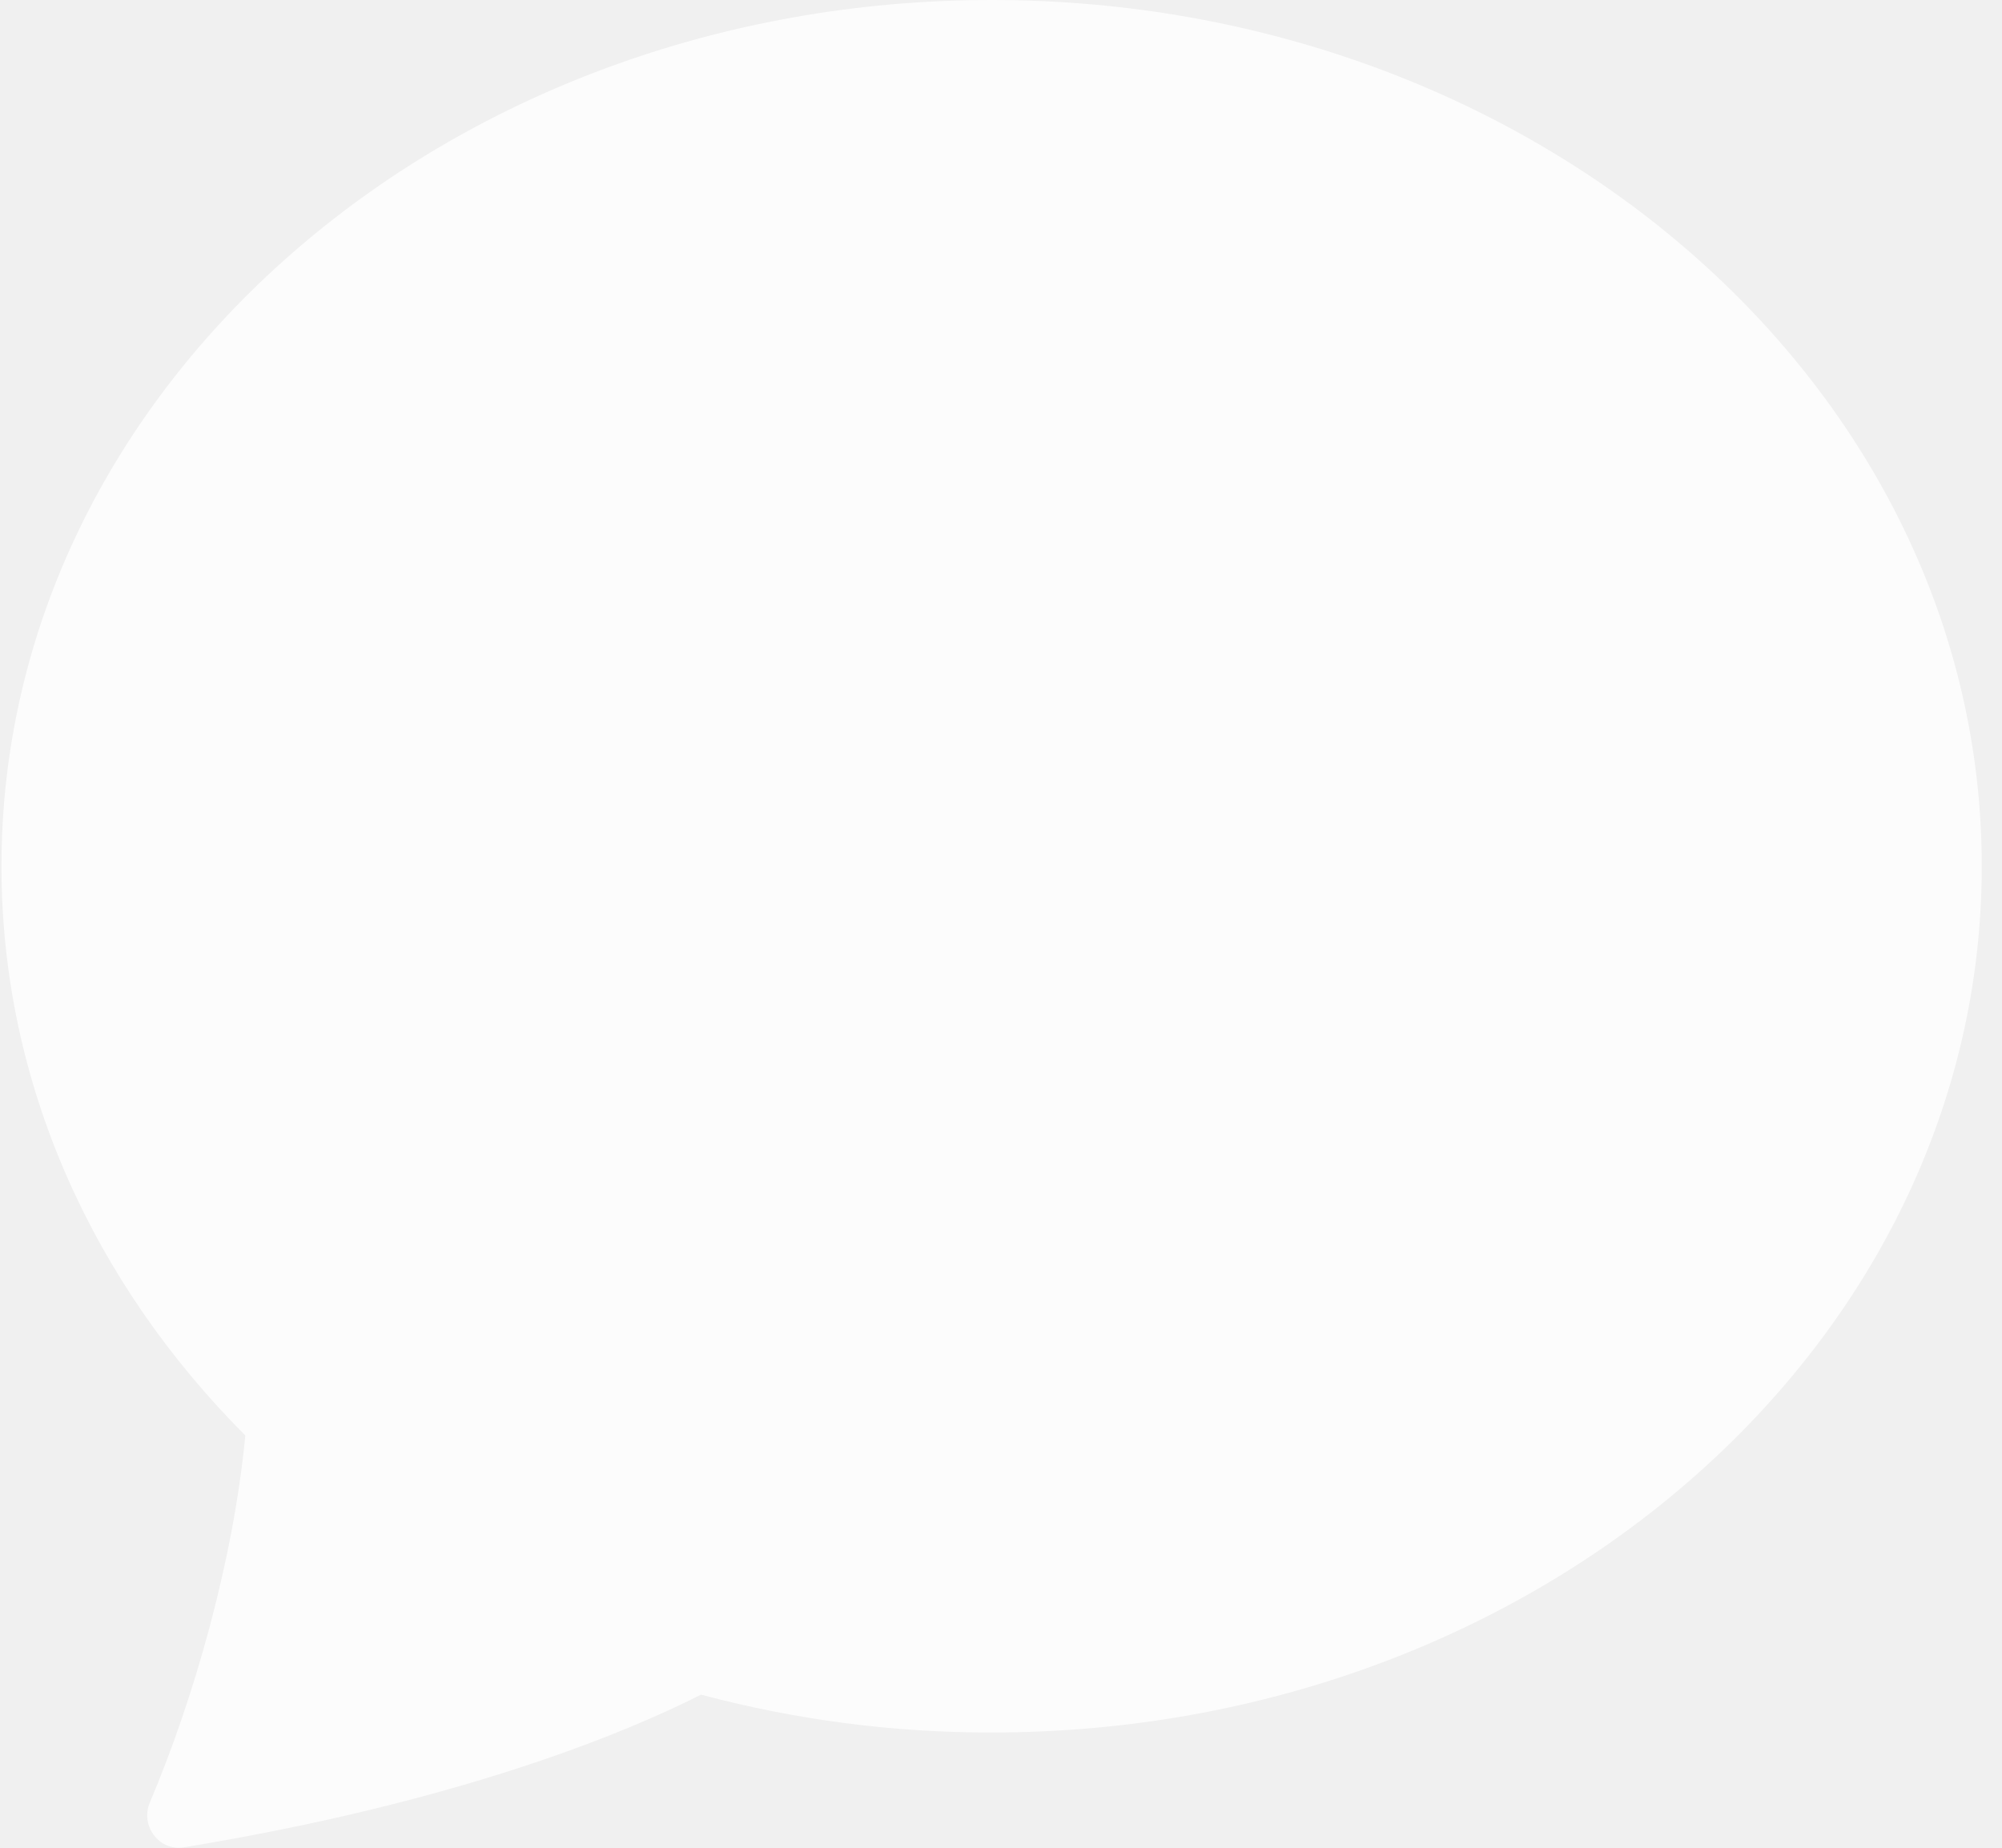
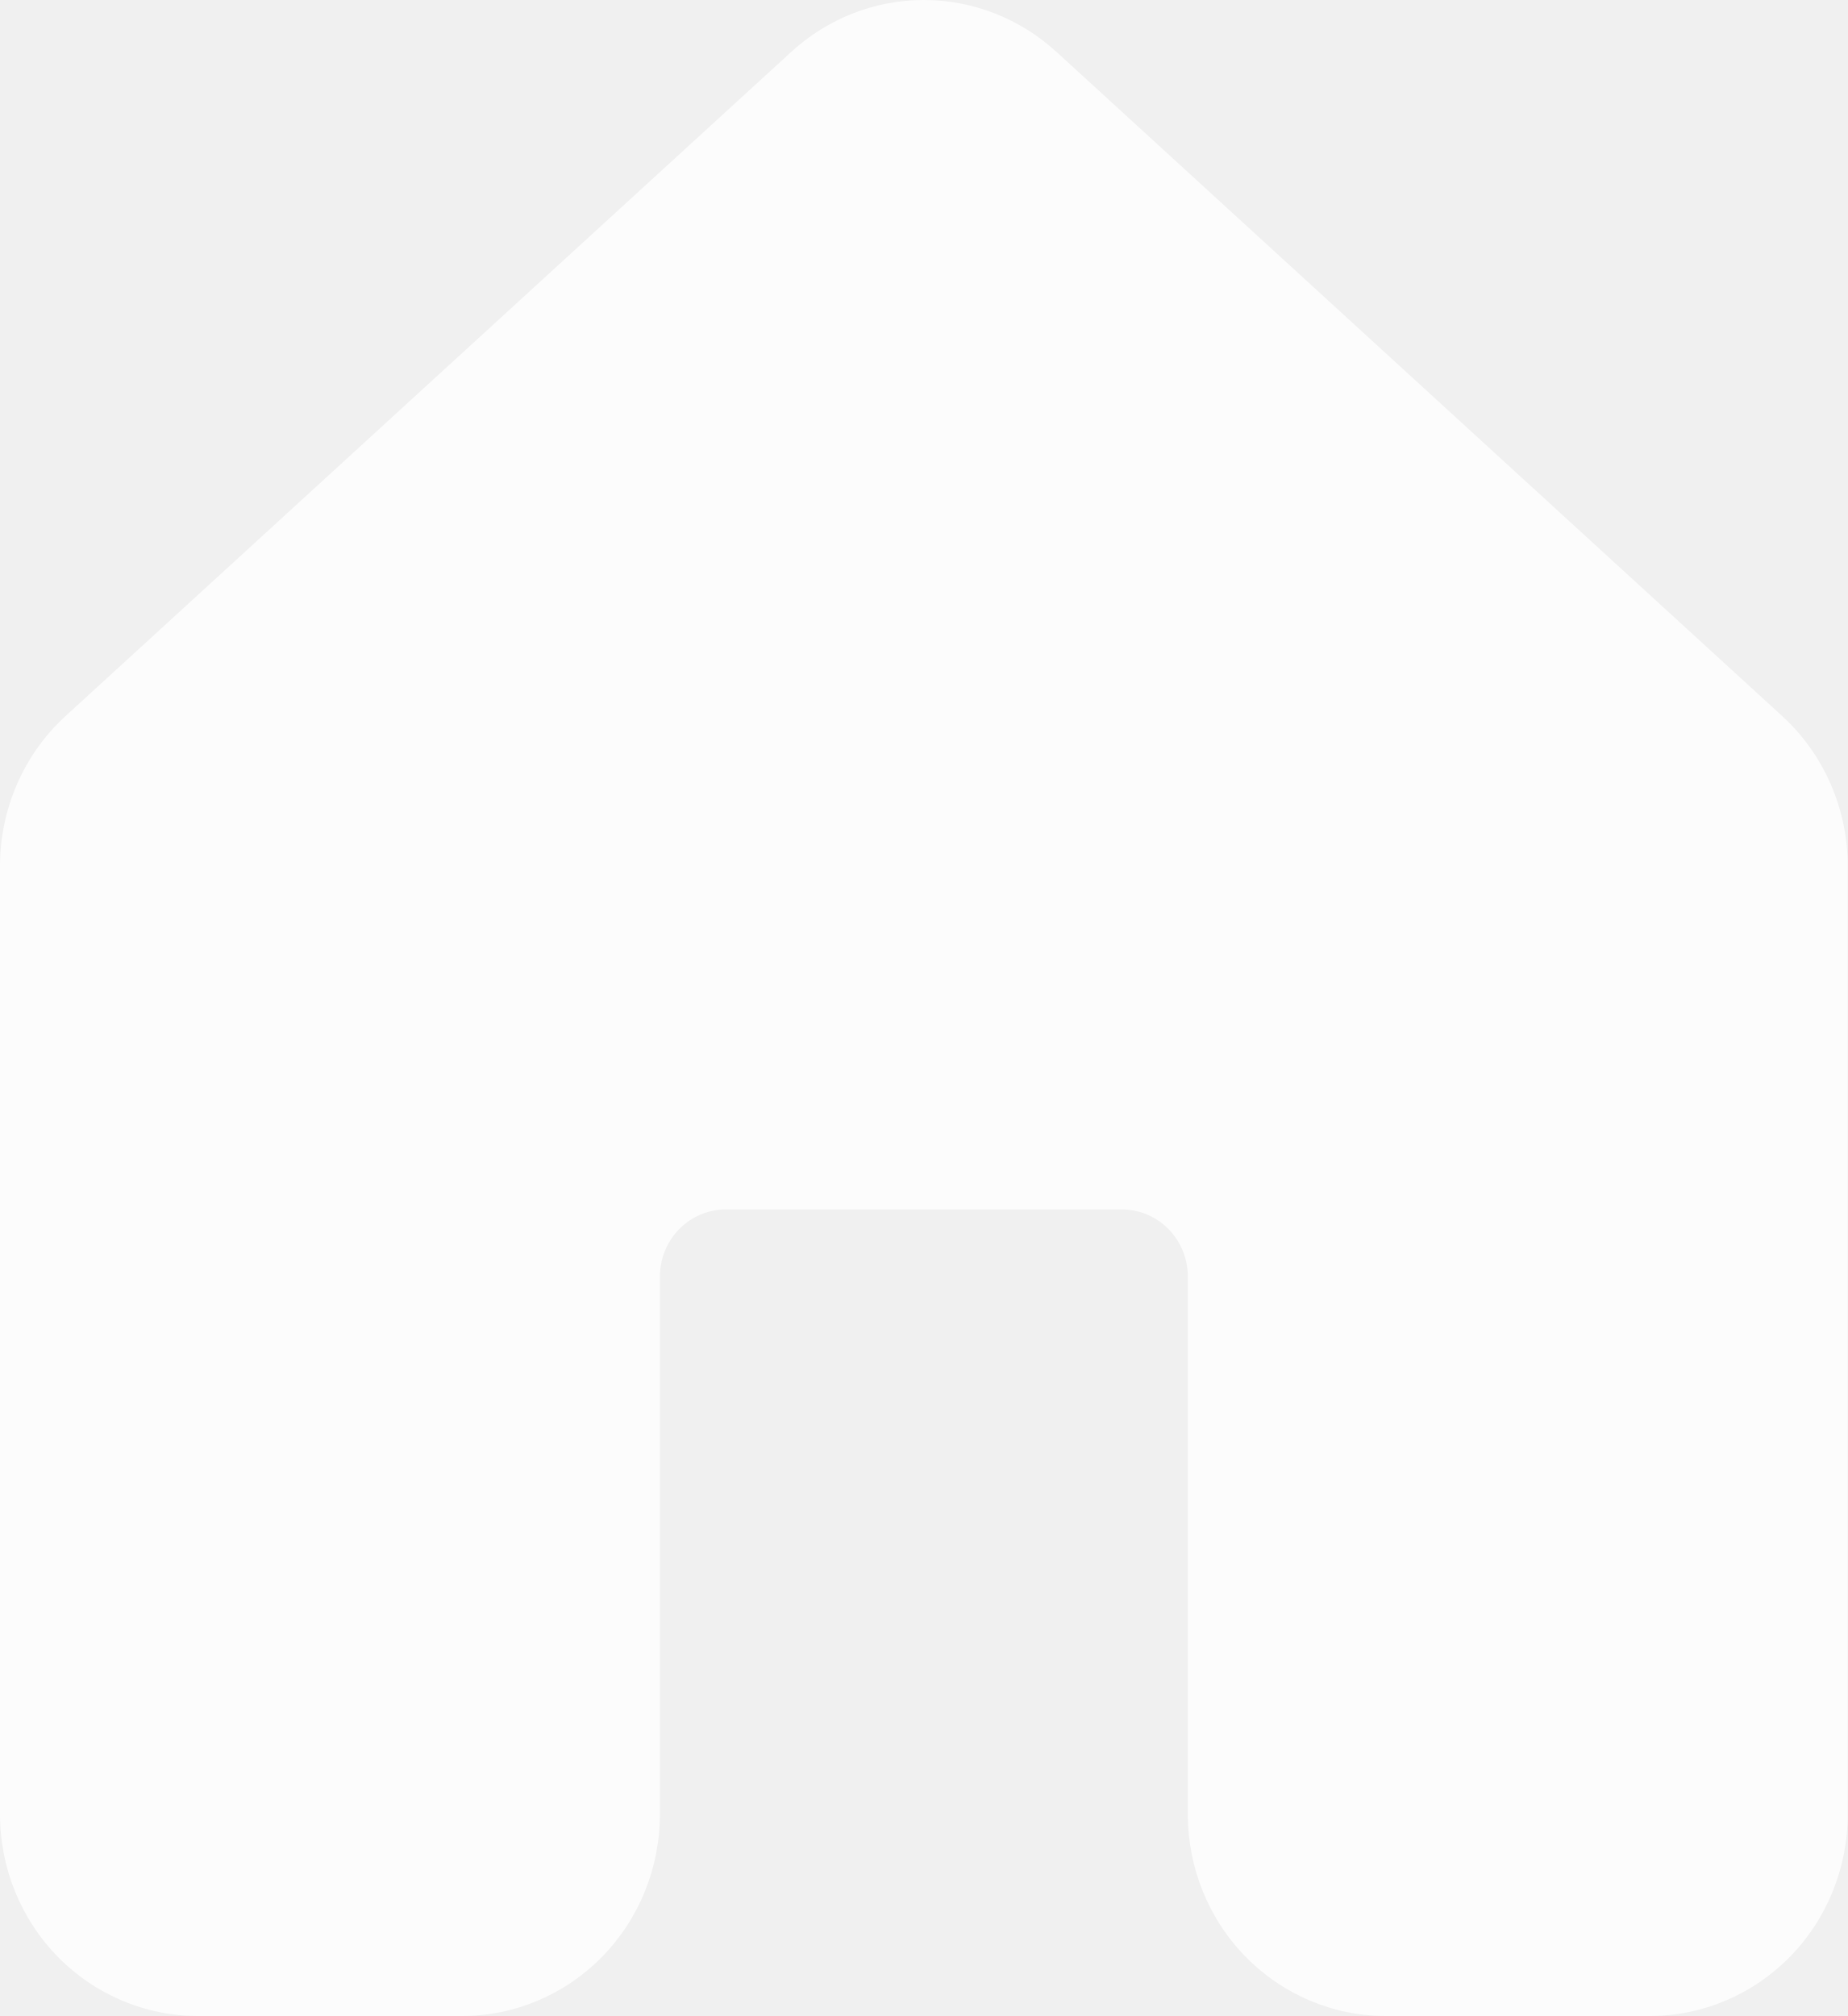
- <svg xmlns="http://www.w3.org/2000/svg" width="26" height="24" viewBox="0 0 26 24" fill="none">
-   <path d="M12.878 22.503C19.979 22.503 25.737 17.466 25.737 11.252C25.737 5.037 19.979 0 12.878 0C5.777 0 0.019 5.037 0.019 11.252C0.019 14.081 1.213 16.668 3.186 18.645C3.03 20.279 2.515 22.069 1.946 23.413C1.819 23.712 2.065 24.046 2.385 23.995C6.011 23.4 8.167 22.487 9.104 22.011C10.335 22.34 11.604 22.505 12.878 22.503Z" fill="white" fill-opacity="0.8" />
+ <svg xmlns="http://www.w3.org/2000/svg" width="22" height="24" viewBox="0 0 22 24" fill="none">
+   <path d="M12.575 0.615C12.142 0.219 11.581 0 10.999 0C10.418 0 9.857 0.219 9.424 0.615L0.781 8.524C0.535 8.749 0.339 9.024 0.204 9.332C0.07 9.639 7.56766e-05 9.972 0 10.309V21.599C0 22.236 0.248 22.847 0.69 23.297C1.132 23.747 1.732 24 2.357 24H5.5C6.125 24 6.725 23.747 7.167 23.297C7.609 22.847 7.857 22.236 7.857 21.599V15.198C7.857 14.986 7.94 14.782 8.087 14.632C8.235 14.482 8.434 14.398 8.643 14.398H13.357C13.566 14.398 13.765 14.482 13.913 14.632C14.06 14.782 14.143 14.986 14.143 15.198V21.599C14.143 22.236 14.391 22.847 14.833 23.297C15.275 23.747 15.875 24 16.5 24H19.643C20.268 24 20.868 23.747 21.31 23.297C21.752 22.847 22 22.236 22 21.599V10.309C22 9.972 21.93 9.639 21.796 9.332C21.661 9.024 21.465 8.749 21.219 8.524L12.576 0.615H12.575Z" fill="white" fill-opacity="0.8" />
</svg>
